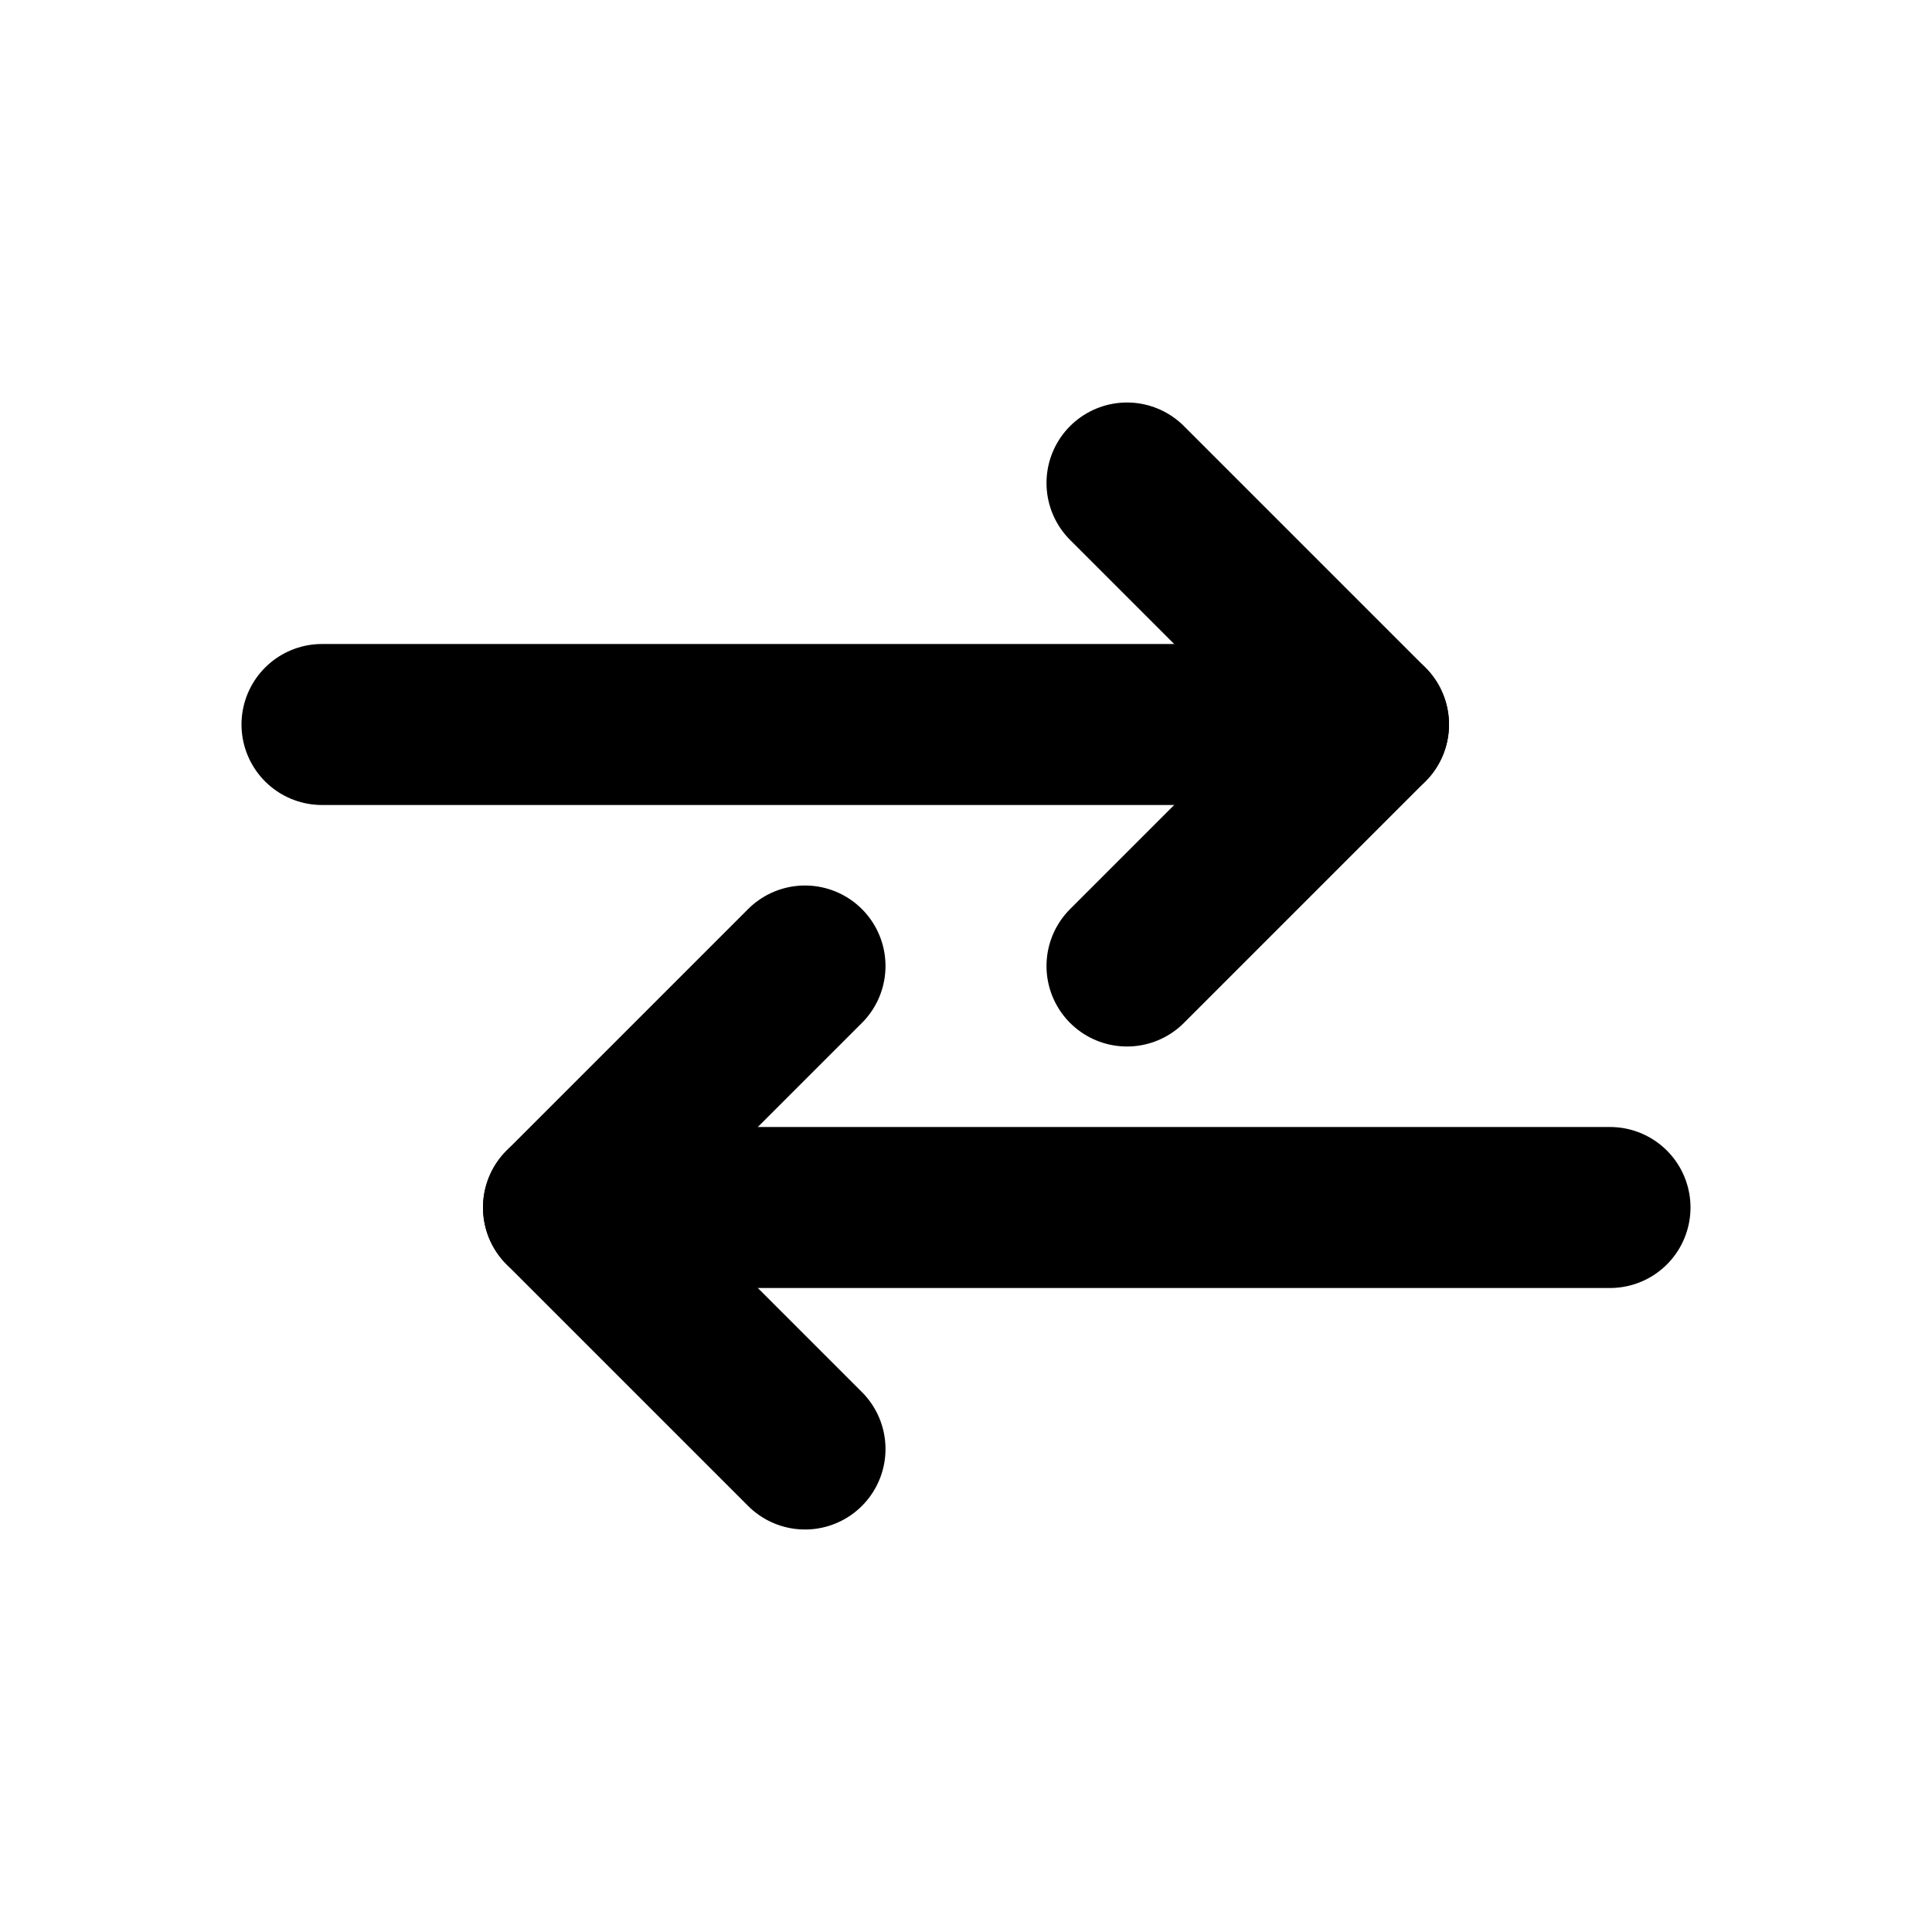
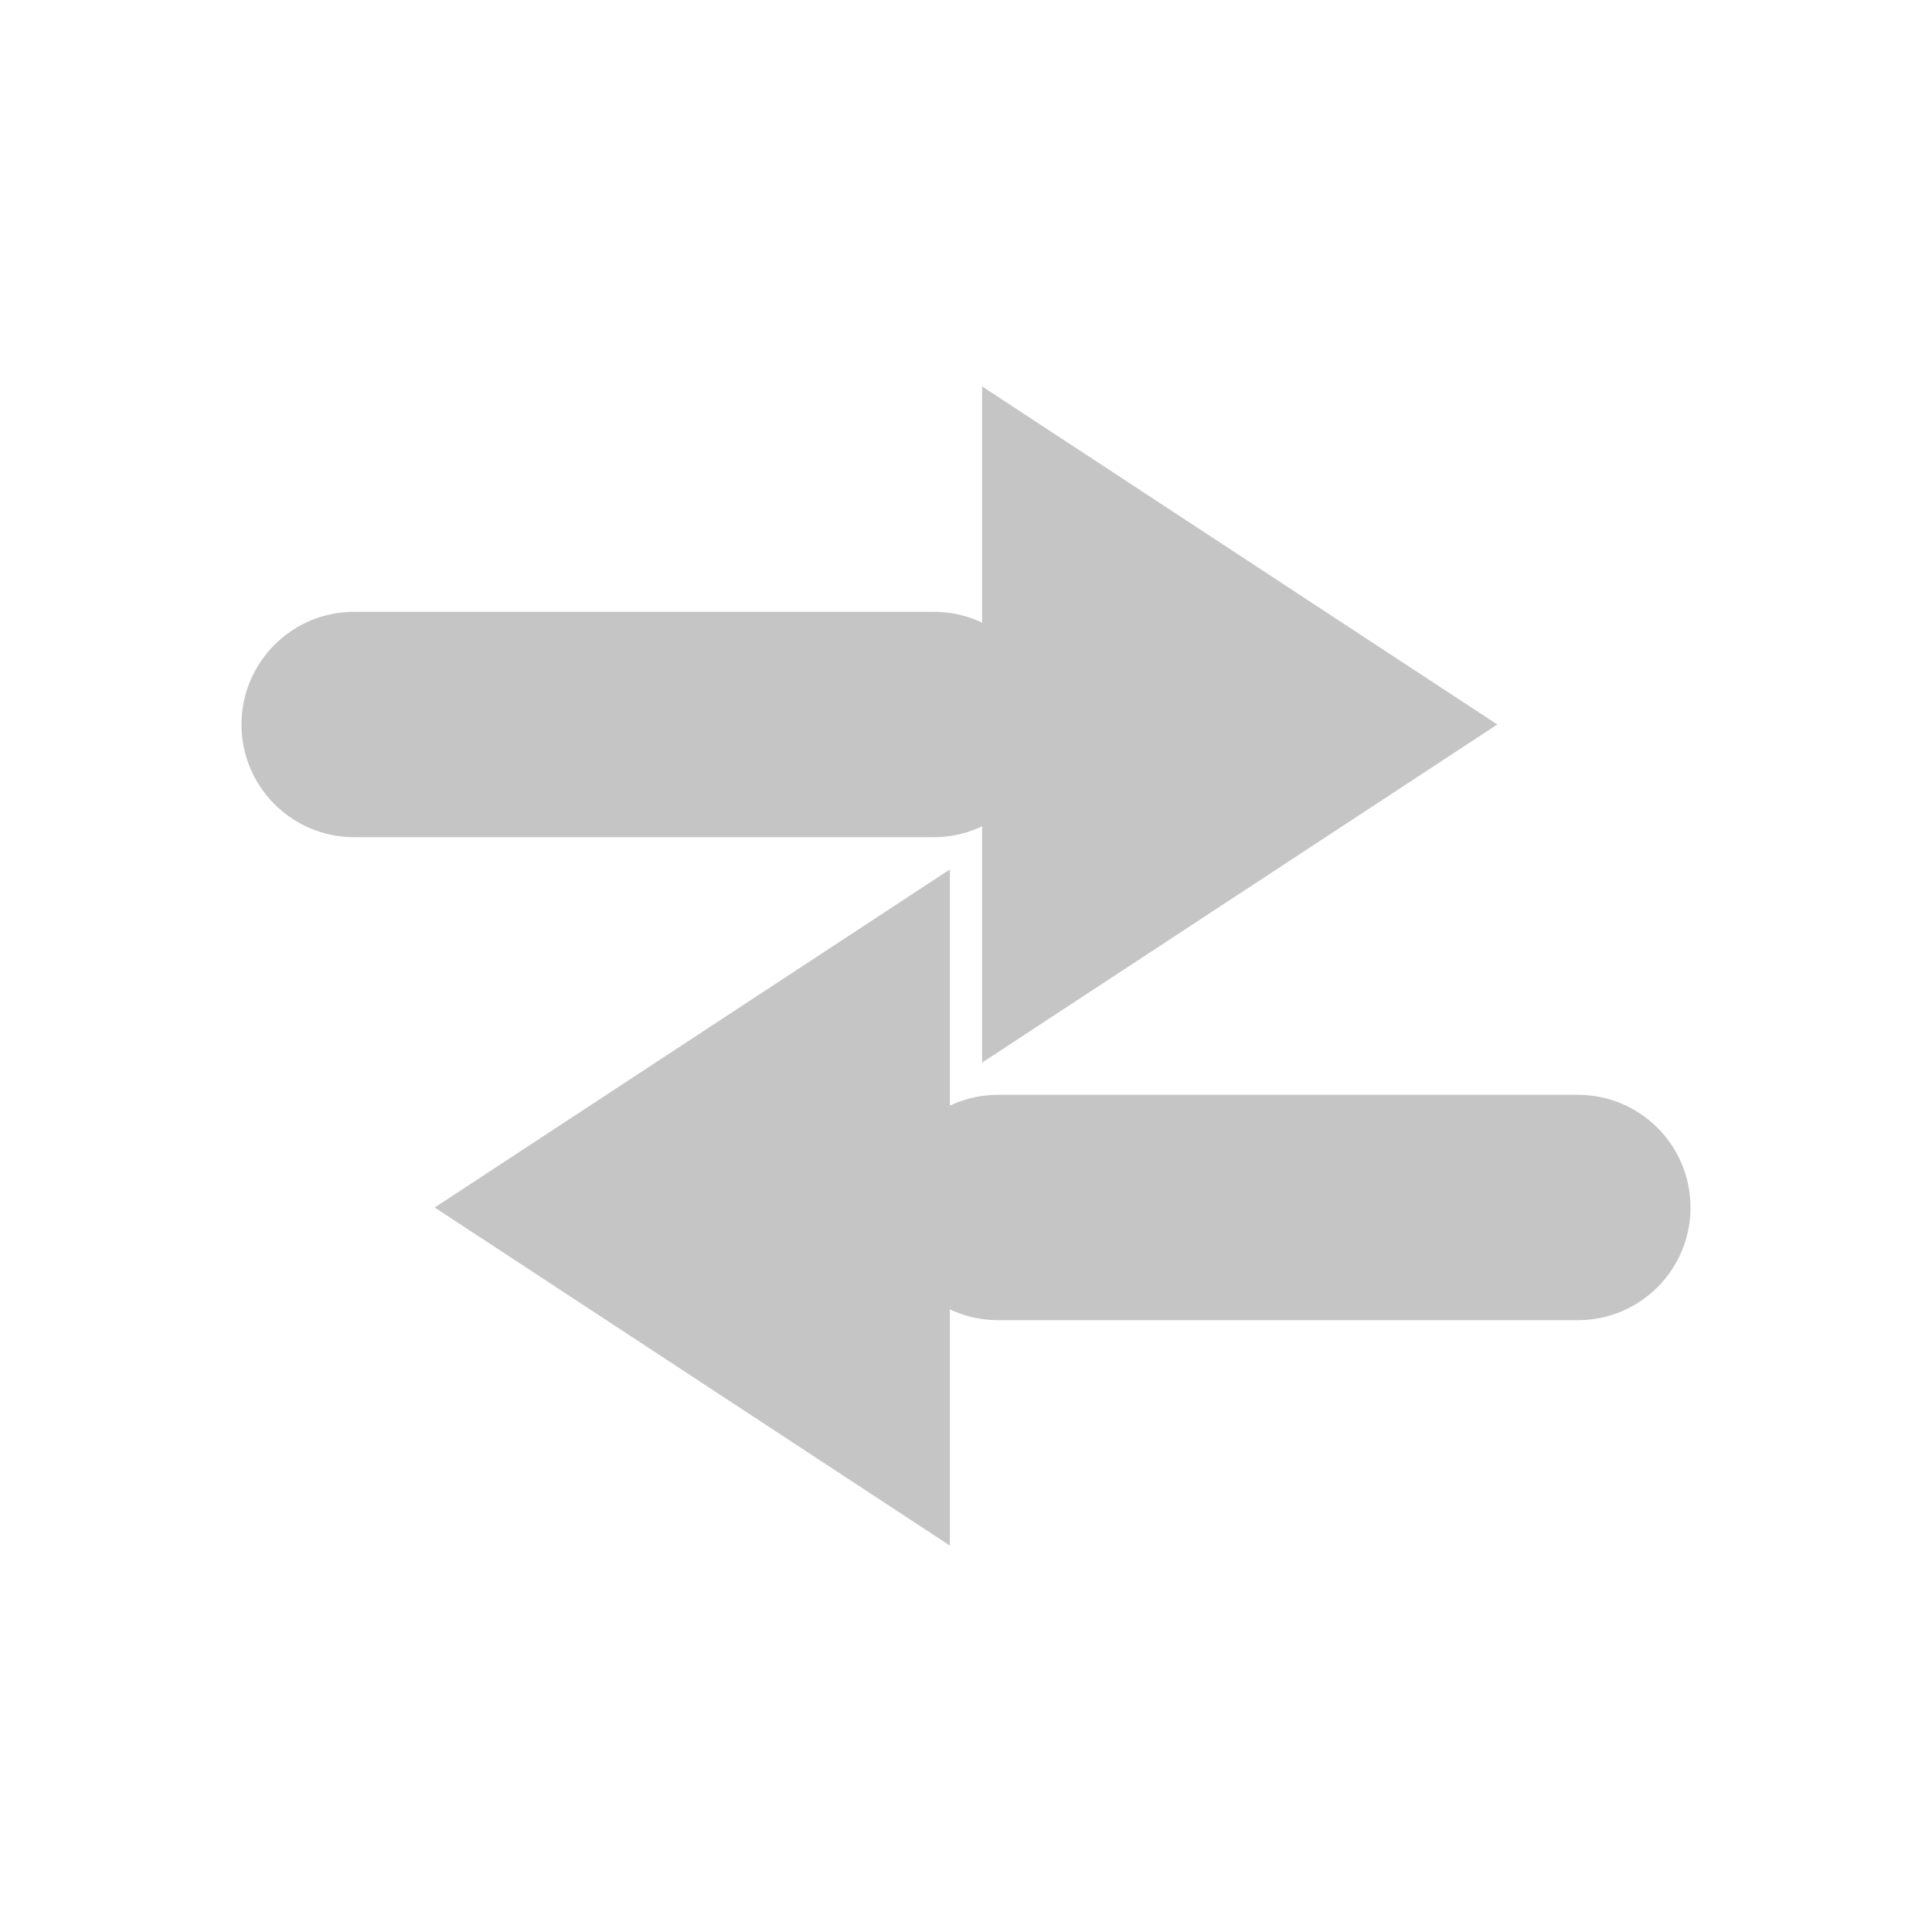
- <svg xmlns="http://www.w3.org/2000/svg" viewBox="0 0 24 24" width="24" height="24" fill="none" stroke="currentColor" stroke-width="2" stroke-linecap="round" stroke-linejoin="round">
-   <path d="M4 9h13" />
-   <path d="M14 6l3 3-3 3" />
-   <path d="M20 15H7" />
-   <path d="M10 12l-3 3 3 3" />
+ <svg xmlns="http://www.w3.org/2000/svg" viewBox="0 0 24 24">
+   <g fill="#C5C5C5">
+     <rect x="3" y="7.6" width="10" height="2.8" rx="1.4" />
+     <path d="M12.2 4.8 L18.6 9 L12.2 13.2 Z" />
+     <rect x="11" y="13.6" width="10" height="2.8" rx="1.4" />
+     <path d="M11.8 10.8 L5.4 15 L11.8 19.2 Z" />
+   </g>
</svg>
